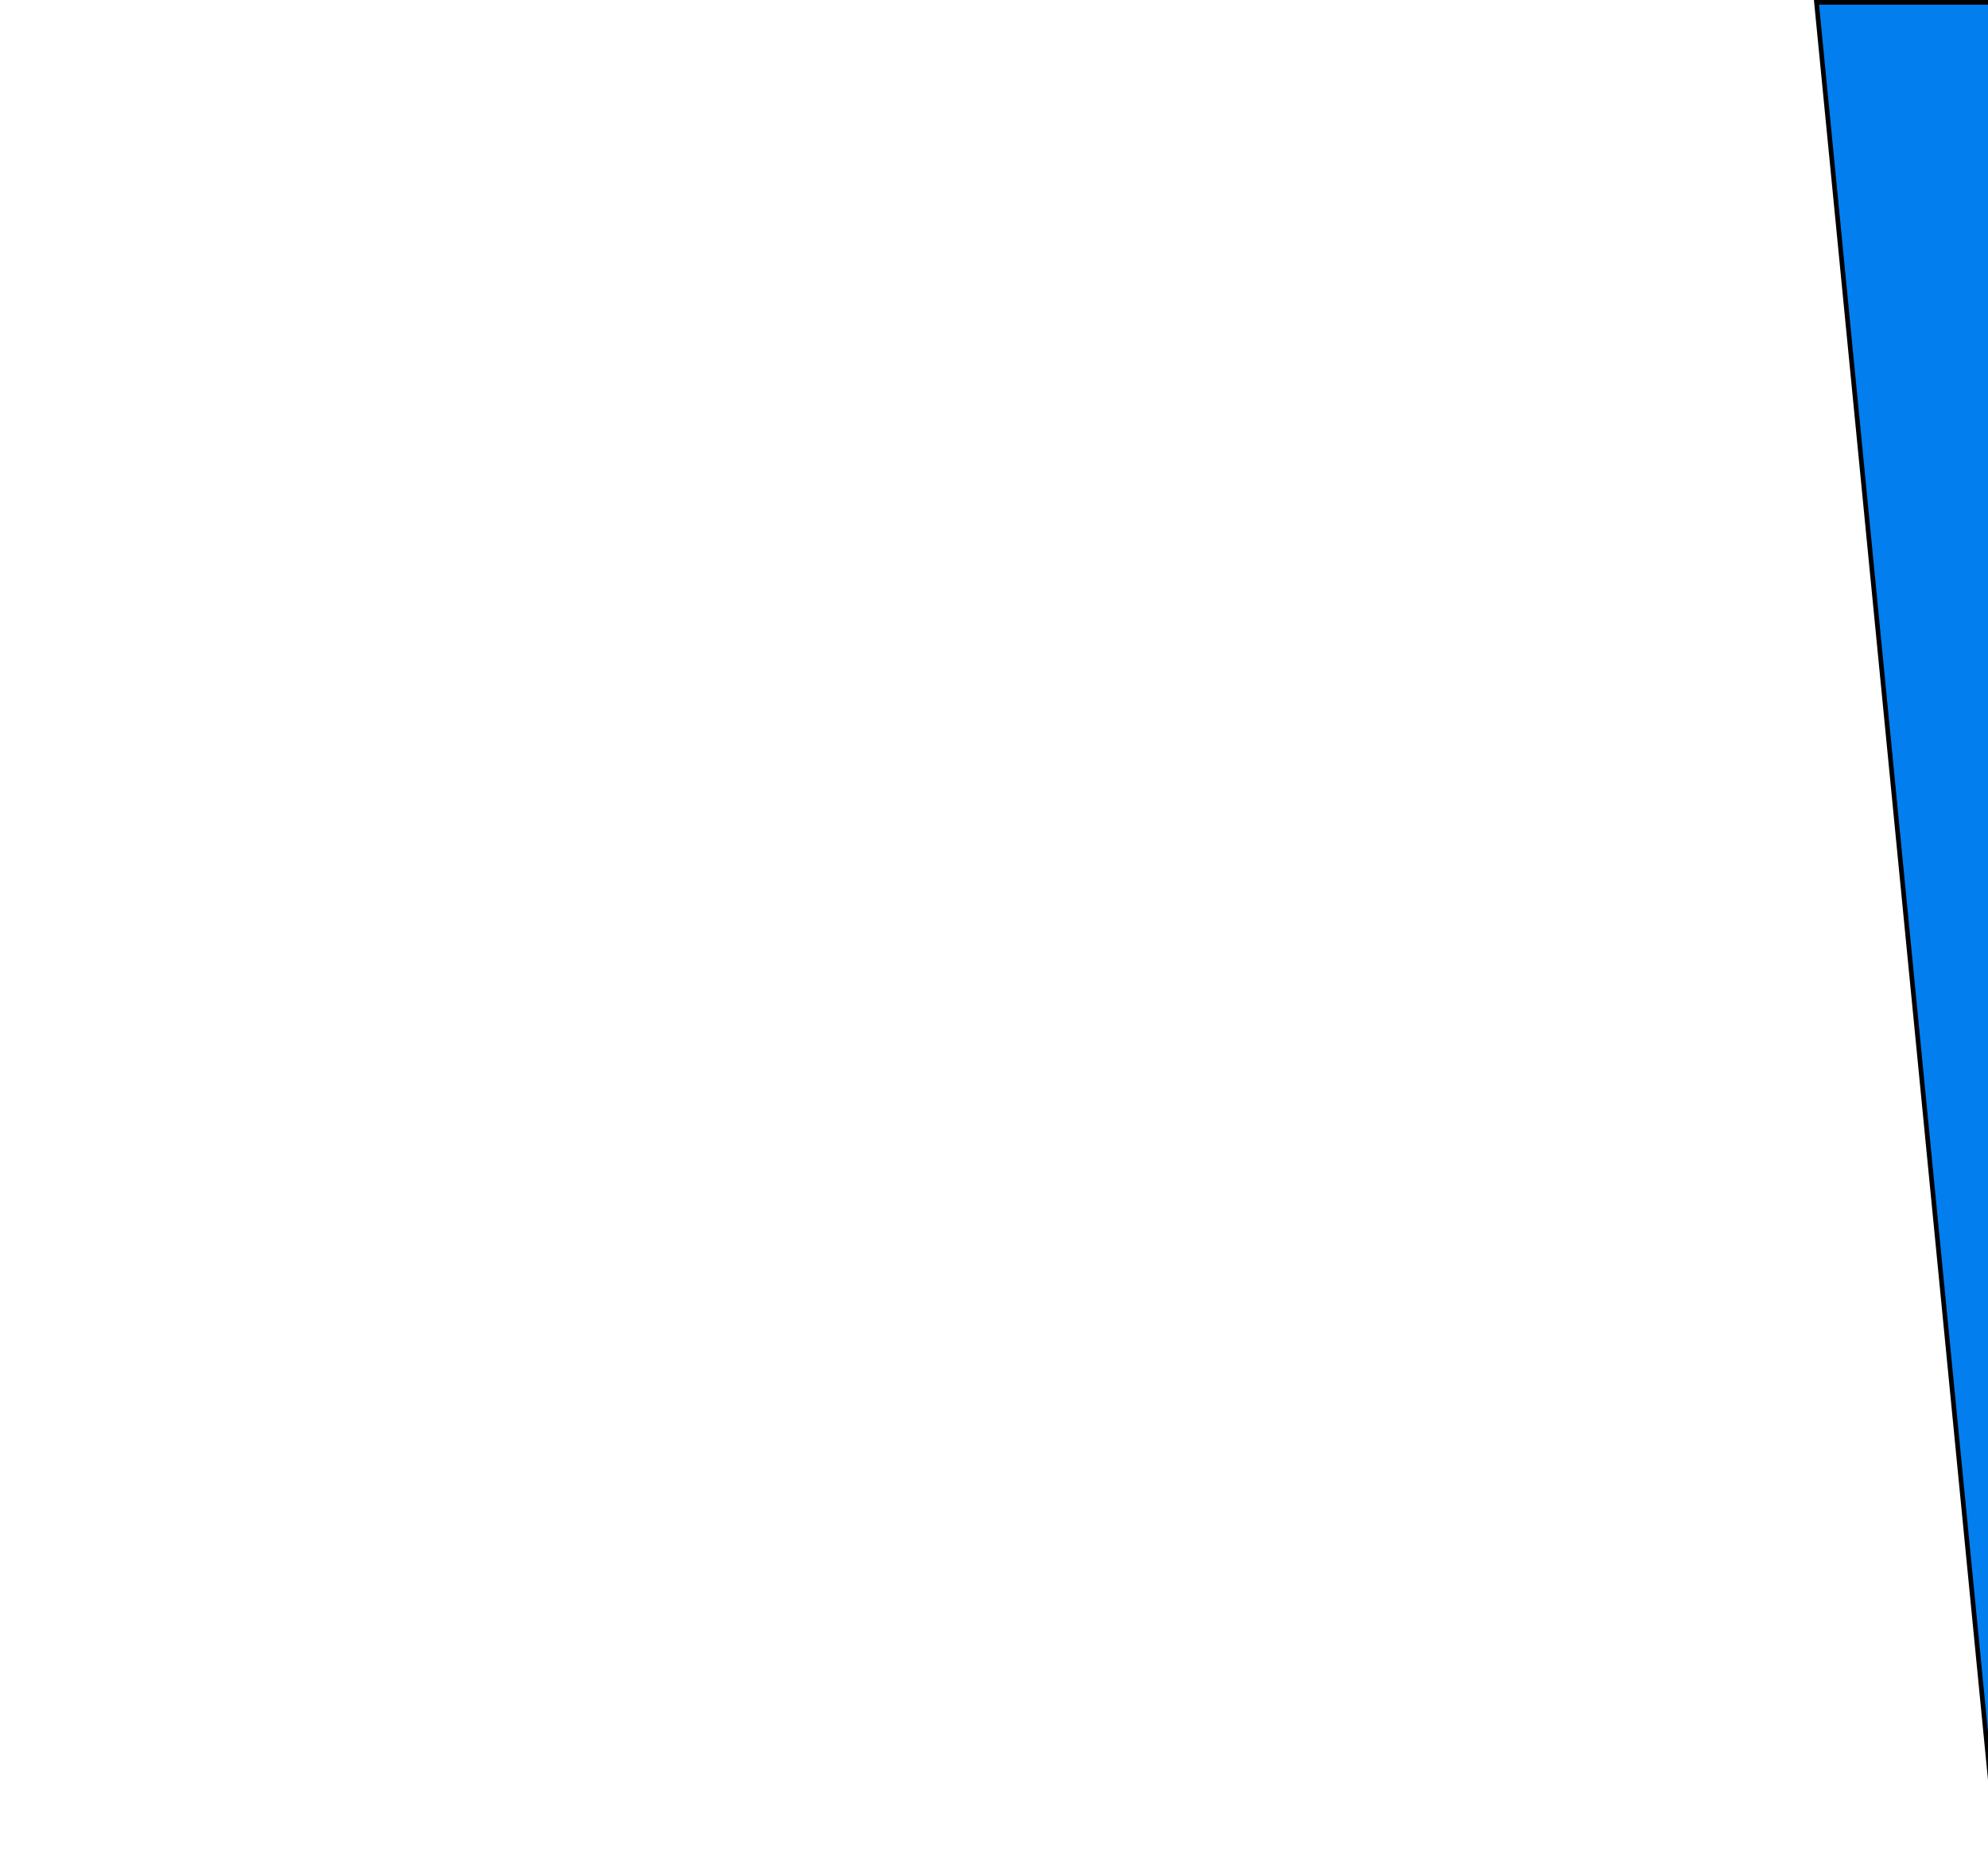
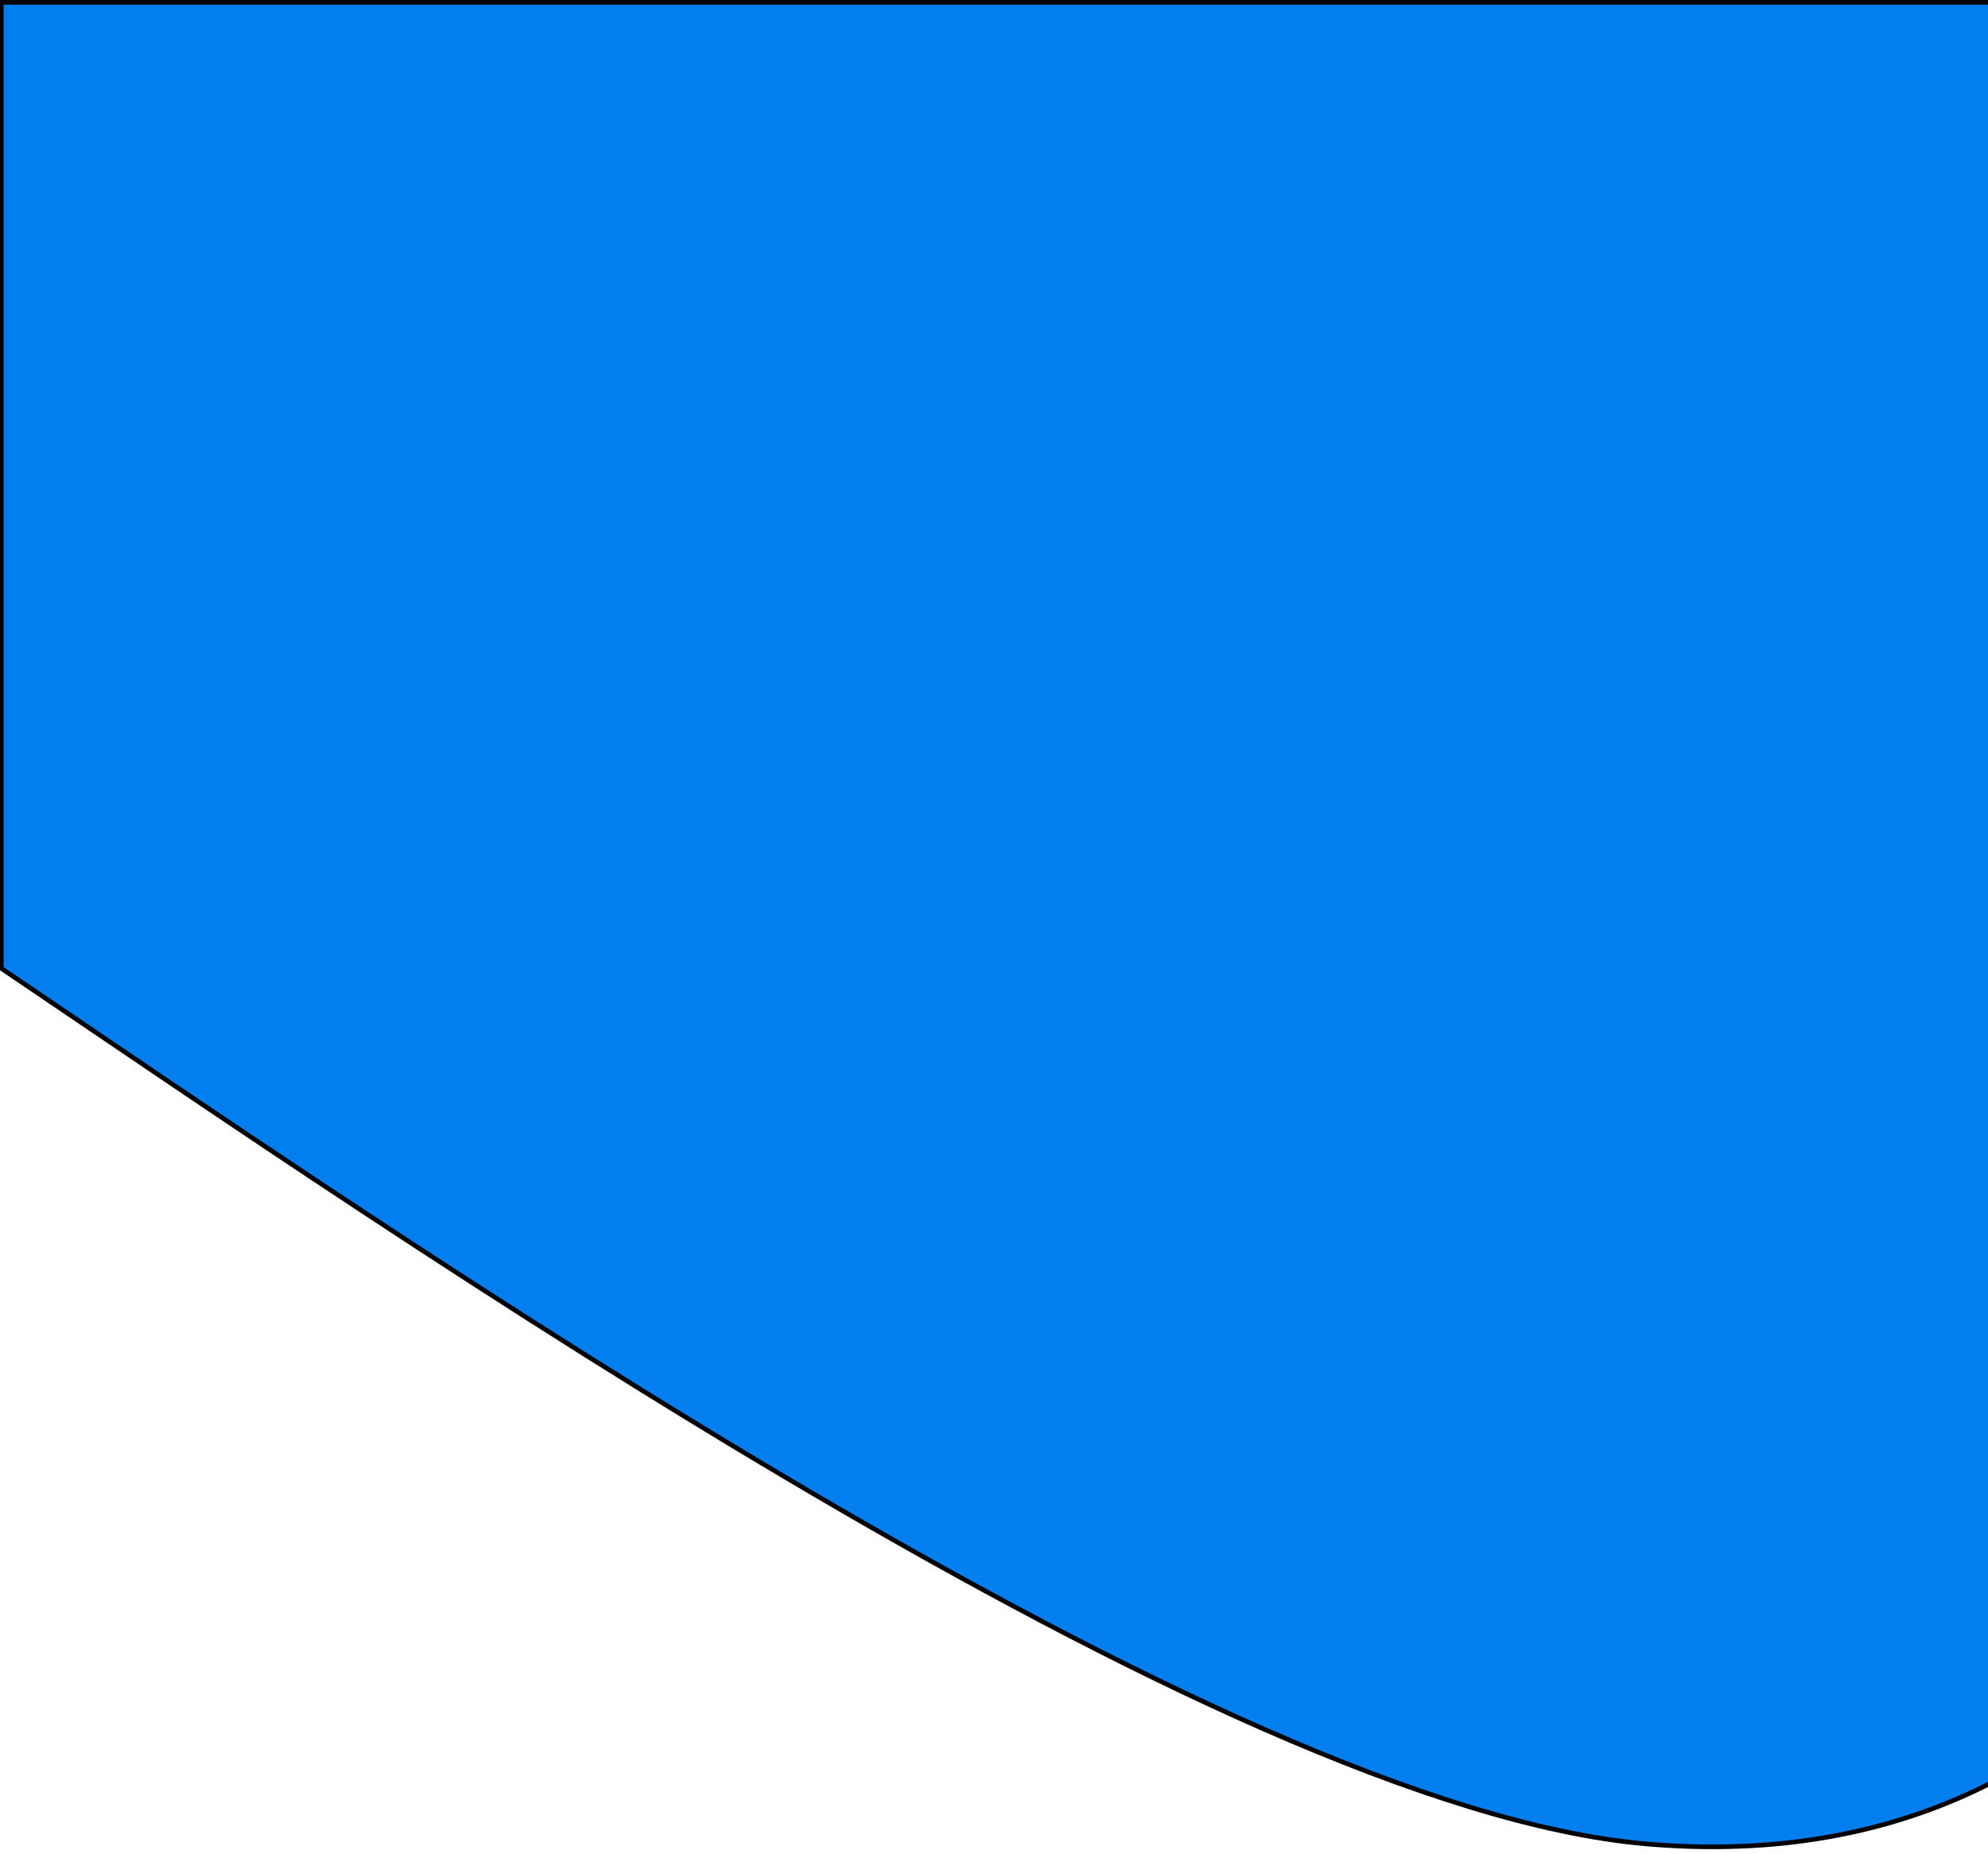
<svg xmlns="http://www.w3.org/2000/svg" width="428" height="399" viewBox="0 0 428 399" fill="none">
-   <path d="M428.5 33.875L428.568 383.812L391.072 0.5C397.465 0.505 407.654 0.503 416.977 0.501C421.126 0.501 425.104 0.5 428.5 0.5V0.512V0.585V0.658V0.731V0.804V0.877V0.95V1.023V1.096V1.169V1.242V1.315V1.387V1.46V1.533V1.606V1.678V1.751V1.824V1.896V1.969V2.042V2.114V2.187V2.259V2.332V2.404V2.477V2.549V2.622V2.694V2.766V2.839V2.911V2.983V3.056V3.128V3.2V3.272V3.344V3.417V3.489V3.561V3.633V3.705V3.777V3.849V3.921V3.993V4.065V4.137V4.209V4.28V4.352V4.424V4.496V4.568V4.639V4.711V4.783V4.854V4.926V4.998V5.069V5.141V5.212V5.284V5.355V5.427V5.498V5.57V5.641V5.712V5.784V5.855V5.926V5.998V6.069V6.14V6.211V6.282V6.354V6.425V6.496V6.567V6.638V6.709V6.78V6.851V6.922V6.993V7.063V7.134V7.205V7.276V7.347V7.417V7.488V7.559V7.63V7.7V7.771V7.841V7.912V7.983V8.053V8.124V8.194V8.264V8.335V8.405V8.476V8.546V8.616V8.687V8.757V8.827V8.897V8.967V9.038V9.108V9.178V9.248V9.318V9.388V9.458V9.528V9.598V9.668V9.738V9.807V9.877V9.947V10.017V10.087V10.156V10.226V10.296V10.365V10.435V10.505V10.574V10.644V10.713V10.783V10.852V10.921V10.991V11.06V11.13V11.199V11.268V11.338V11.407V11.476V11.545V11.614V11.683V11.752V11.822V11.891V11.96V12.029V12.098V12.166V12.235V12.304V12.373V12.442V12.511V12.579V12.648V12.717V12.786V12.854V12.923V12.992V13.06V13.129V13.197V13.266V13.334V13.402V13.471V13.539V13.608V13.676V13.744V13.812V13.881V13.949V14.017V14.085V14.153V14.222V14.29V14.358V14.426V14.494V14.562V14.629V14.697V14.765V14.833V14.901V14.969V15.036V15.104V15.172V15.239V15.307V15.375V15.442V15.51V15.577V15.645V15.712V15.78V15.847V15.914V15.982V16.049V16.116V16.184V16.251V16.318V16.385V16.452V16.52V16.587V16.654V16.721V16.788V16.855V16.922V16.988V17.055V17.122V17.189V17.256V17.322V17.389V17.456V17.523V17.589V17.656V17.722V17.789V17.855V17.922V17.988V18.055V18.121V18.188V18.254V18.32V18.386V18.453V18.519V18.585V18.651V18.717V18.783V18.849V18.916V18.982V19.047V19.113V19.179V19.245V19.311V19.377V19.443V19.508V19.574V19.64V19.705V19.771V19.837V19.902V19.968V20.033V20.099V20.164V20.23V20.295V20.36V20.426V20.491V20.556V20.621V20.687V20.752V20.817V20.882V20.947V21.012V21.077V21.142V21.207V21.272V21.337V21.402V21.466V21.531V21.596V21.661V21.726V21.79V21.855V21.919V21.984V22.049V22.113V22.177V22.242V22.306V22.371V22.435V22.499V22.564V22.628V22.692V22.756V22.82V22.884V22.949V23.013V23.077V23.141V23.205V23.269V23.332V23.396V23.46V23.524V23.588V23.651V23.715V23.779V23.842V23.906V23.97V24.033V24.097V24.16V24.224V24.287V24.35V24.414V24.477V24.54V24.604V24.667V24.73V24.793V24.856V24.919V24.982V25.045V25.108V25.171V25.234V25.297V25.36V25.423V25.485V25.548V25.611V25.674V25.736V25.799V25.861V25.924V25.986V26.049V26.111V26.174V26.236V26.298V26.361V26.423V26.485V26.547V26.61V26.672V26.734V26.796V26.858V26.92V26.982V27.044V27.106V27.168V27.23V27.291V27.353V27.415V27.477V27.538V27.6V27.661V27.723V27.785V27.846V27.907V27.969V28.03V28.092V28.153V28.214V28.276V28.337V28.398V28.459V28.52V28.581V28.642V28.703V28.764V28.825V28.886V28.947V29.008V29.069V29.129V29.19V29.251V29.311V29.372V29.433V29.493V29.554V29.614V29.675V29.735V29.795V29.856V29.916V29.976V30.037V30.097V30.157V30.217V30.277V30.337V30.397V30.457V30.517V30.577V30.637V30.697V30.757V30.816V30.876V30.936V30.995V31.055V31.115V31.174V31.234V31.293V31.353V31.412V31.472V31.531V31.59V31.649V31.709V31.768V31.827V31.886V31.945V32.004V32.063V32.122V32.181V32.24V32.299V32.358V32.417V32.475V32.534V32.593V32.651V32.71V32.769V32.827V32.886V32.944V33.003V33.061V33.119V33.178V33.236V33.294V33.352V33.411V33.469V33.527V33.585V33.643V33.701V33.759V33.817V33.875Z" fill="#037EEE" stroke="black" />
+   <path d="M428.5 0.5V33.875L428.568 383.811C409.723 393.415 385.802 399.36 355.766 397.007L354.324 396.889C331.301 394.885 303.019 385.741 272.18 372.217C241.348 358.696 207.994 340.814 174.835 321.364C108.629 282.531 43.233 237.469 0.275 208.436V0.5H428.5Z" fill="#037EEE" stroke="black" />
</svg>
